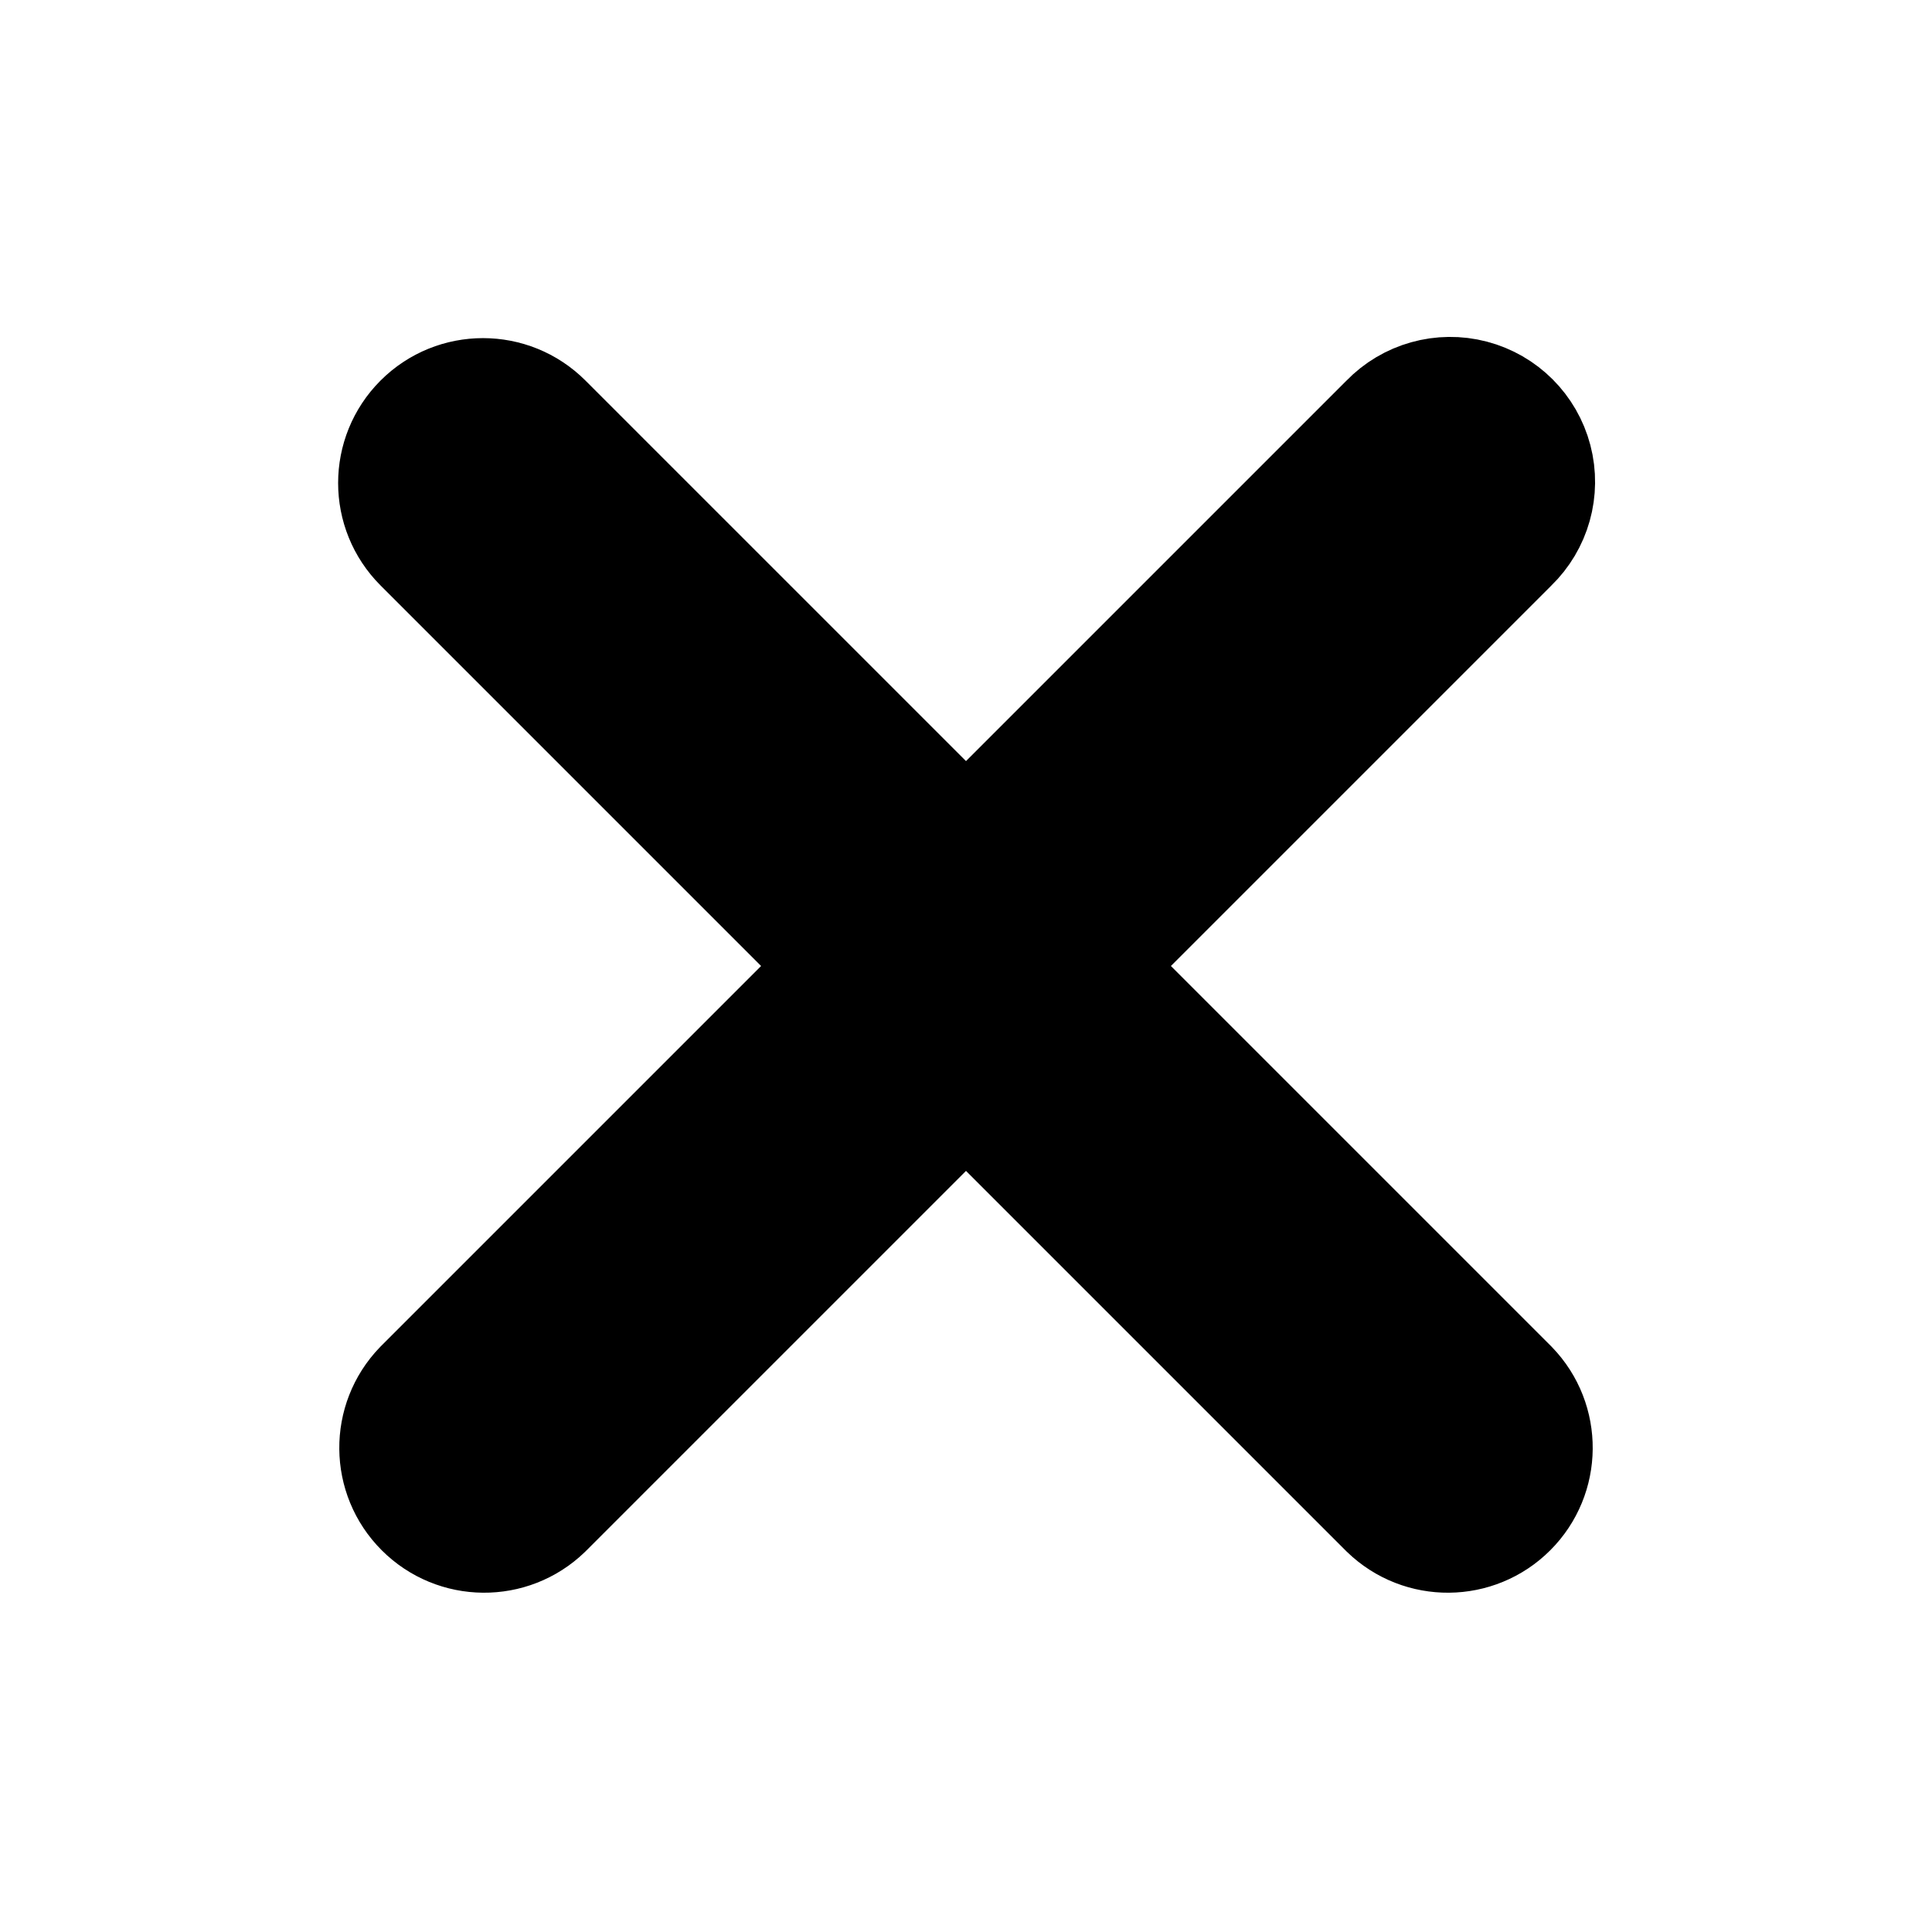
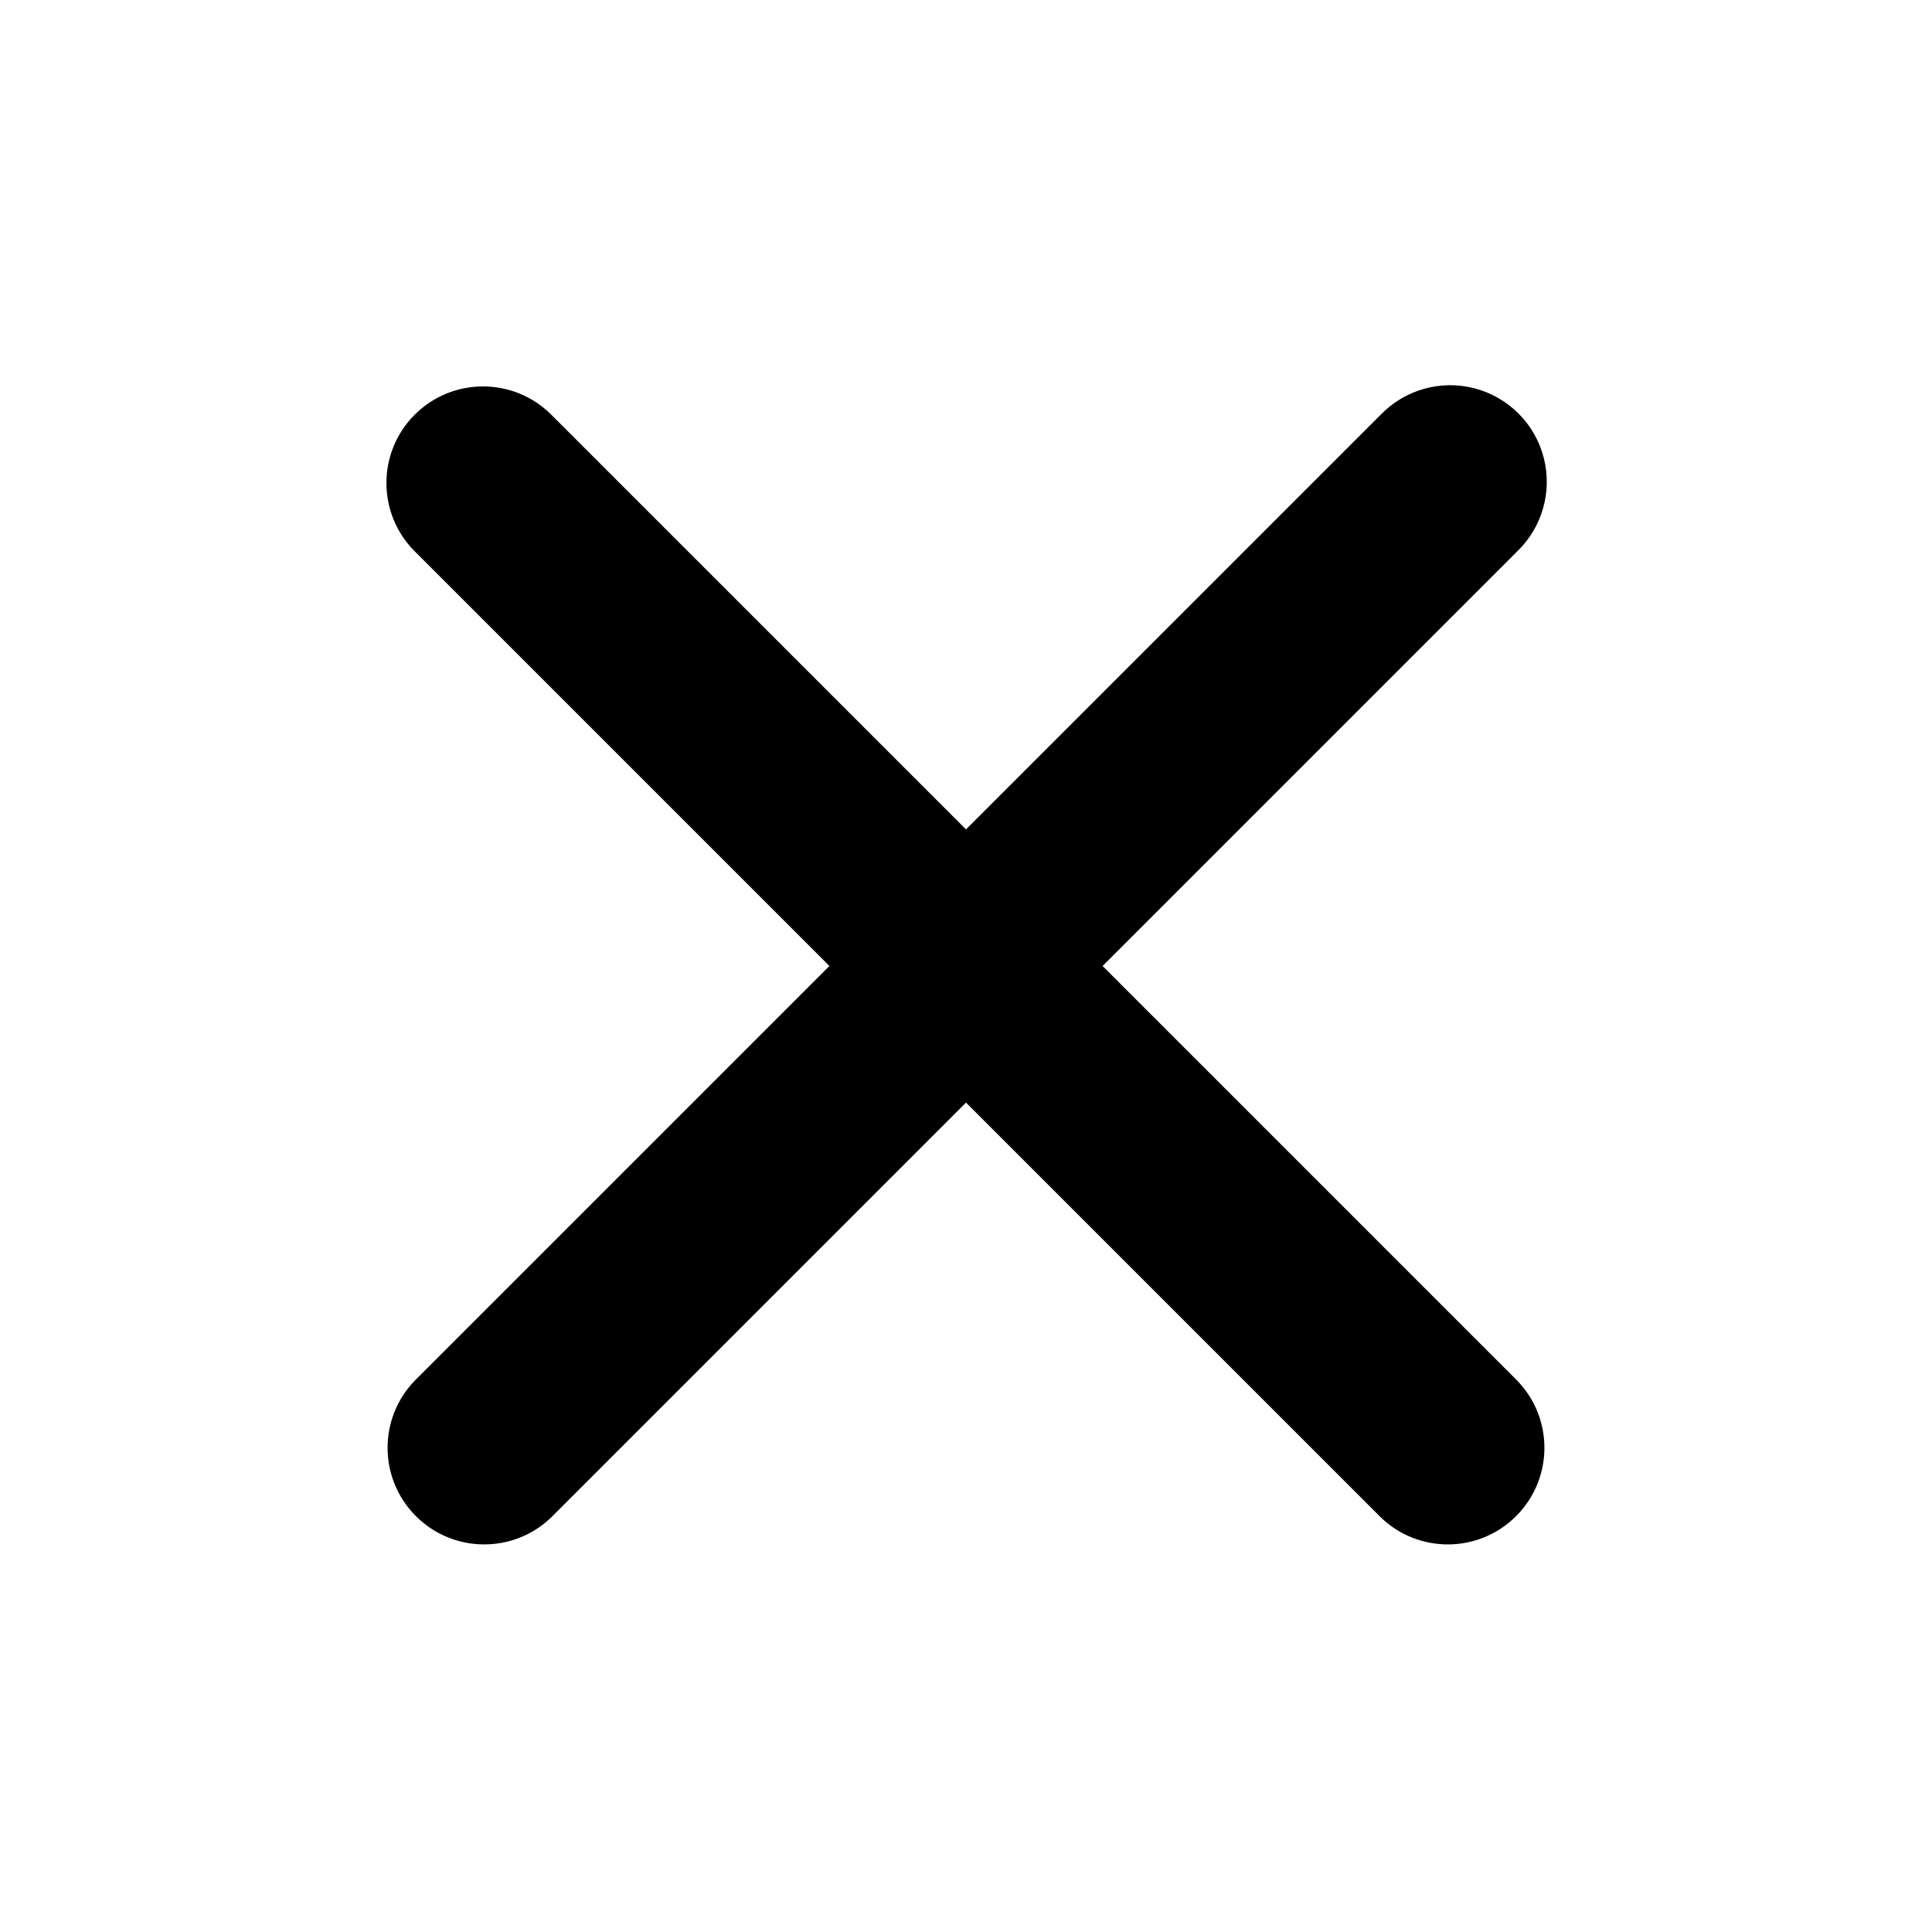
- <svg xmlns="http://www.w3.org/2000/svg" viewBox="0 0 20 20" stroke="black">
+ <svg xmlns="http://www.w3.org/2000/svg" viewBox="0 0 20 20" fill="currentColor">
  <path fill-rule="evenodd" d="M4.293 4.293a1 1 0 011.414 0L10 8.586l4.293-4.293a1 1 0 111.414 1.414L11.414 10l4.293 4.293a1 1 0 01-1.414 1.414L10 11.414l-4.293 4.293a1 1 0 01-1.414-1.414L8.586 10 4.293 5.707a1 1 0 010-1.414z" clip-rule="evenodd" />
</svg>
